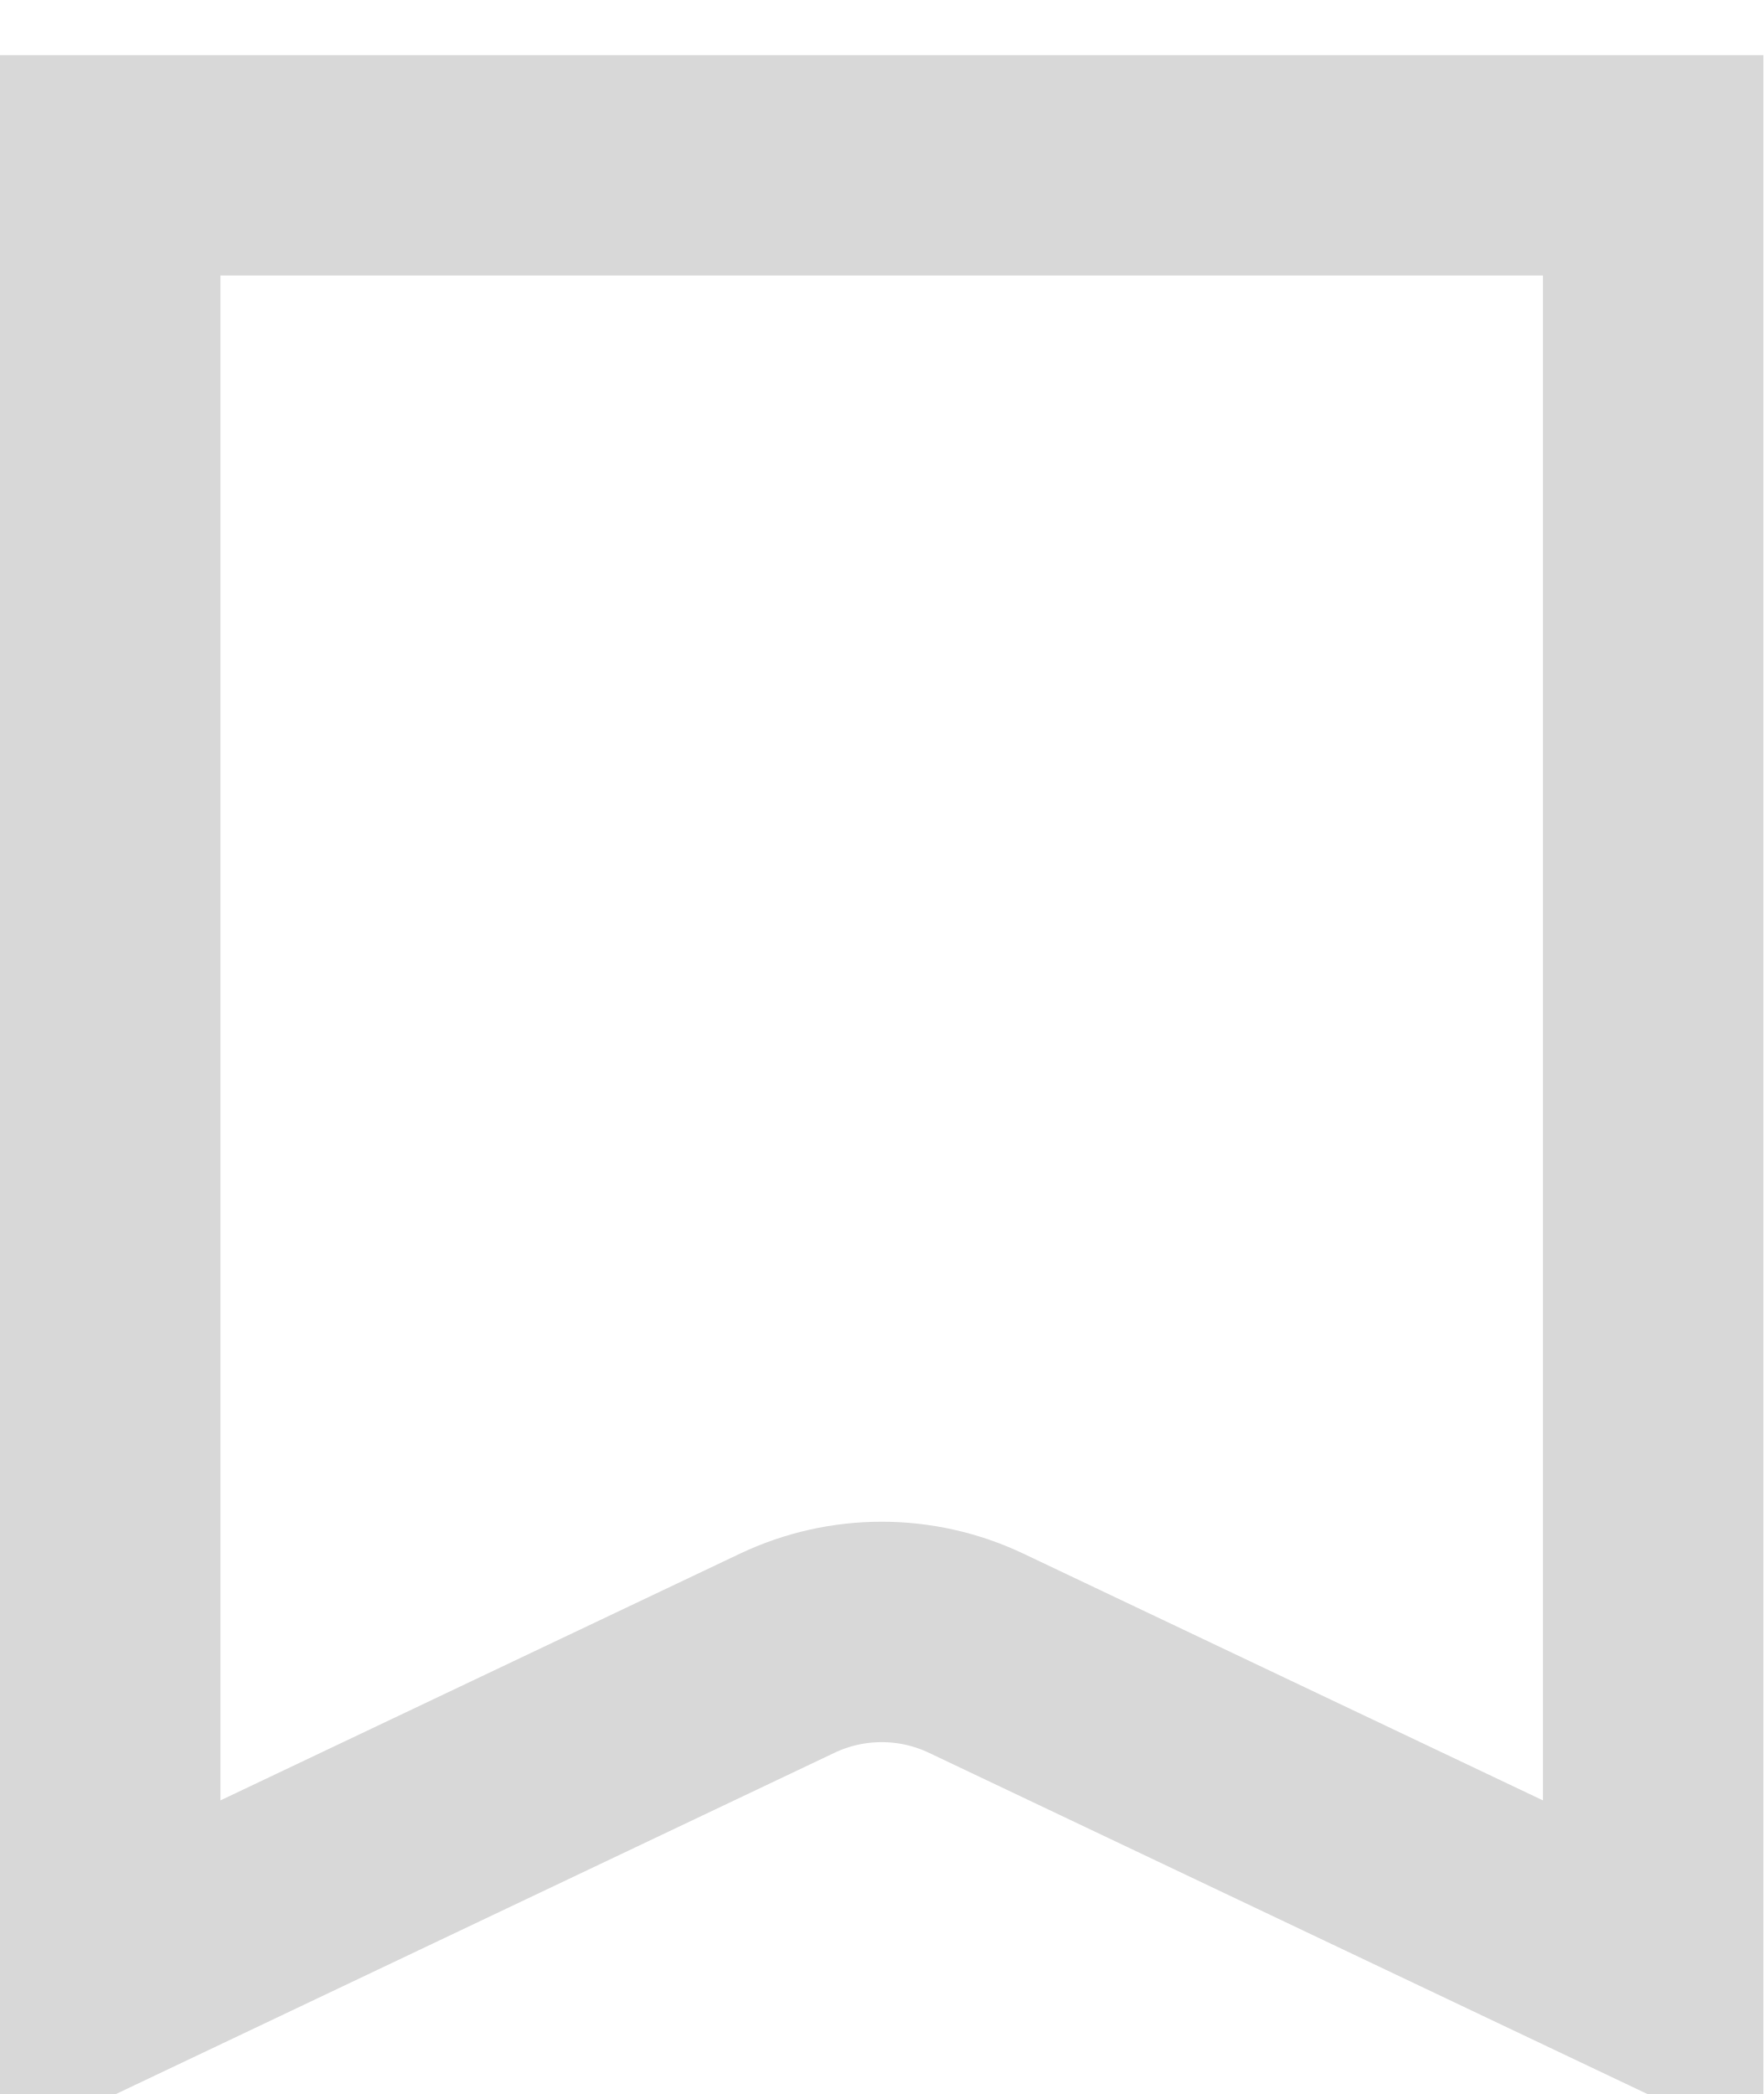
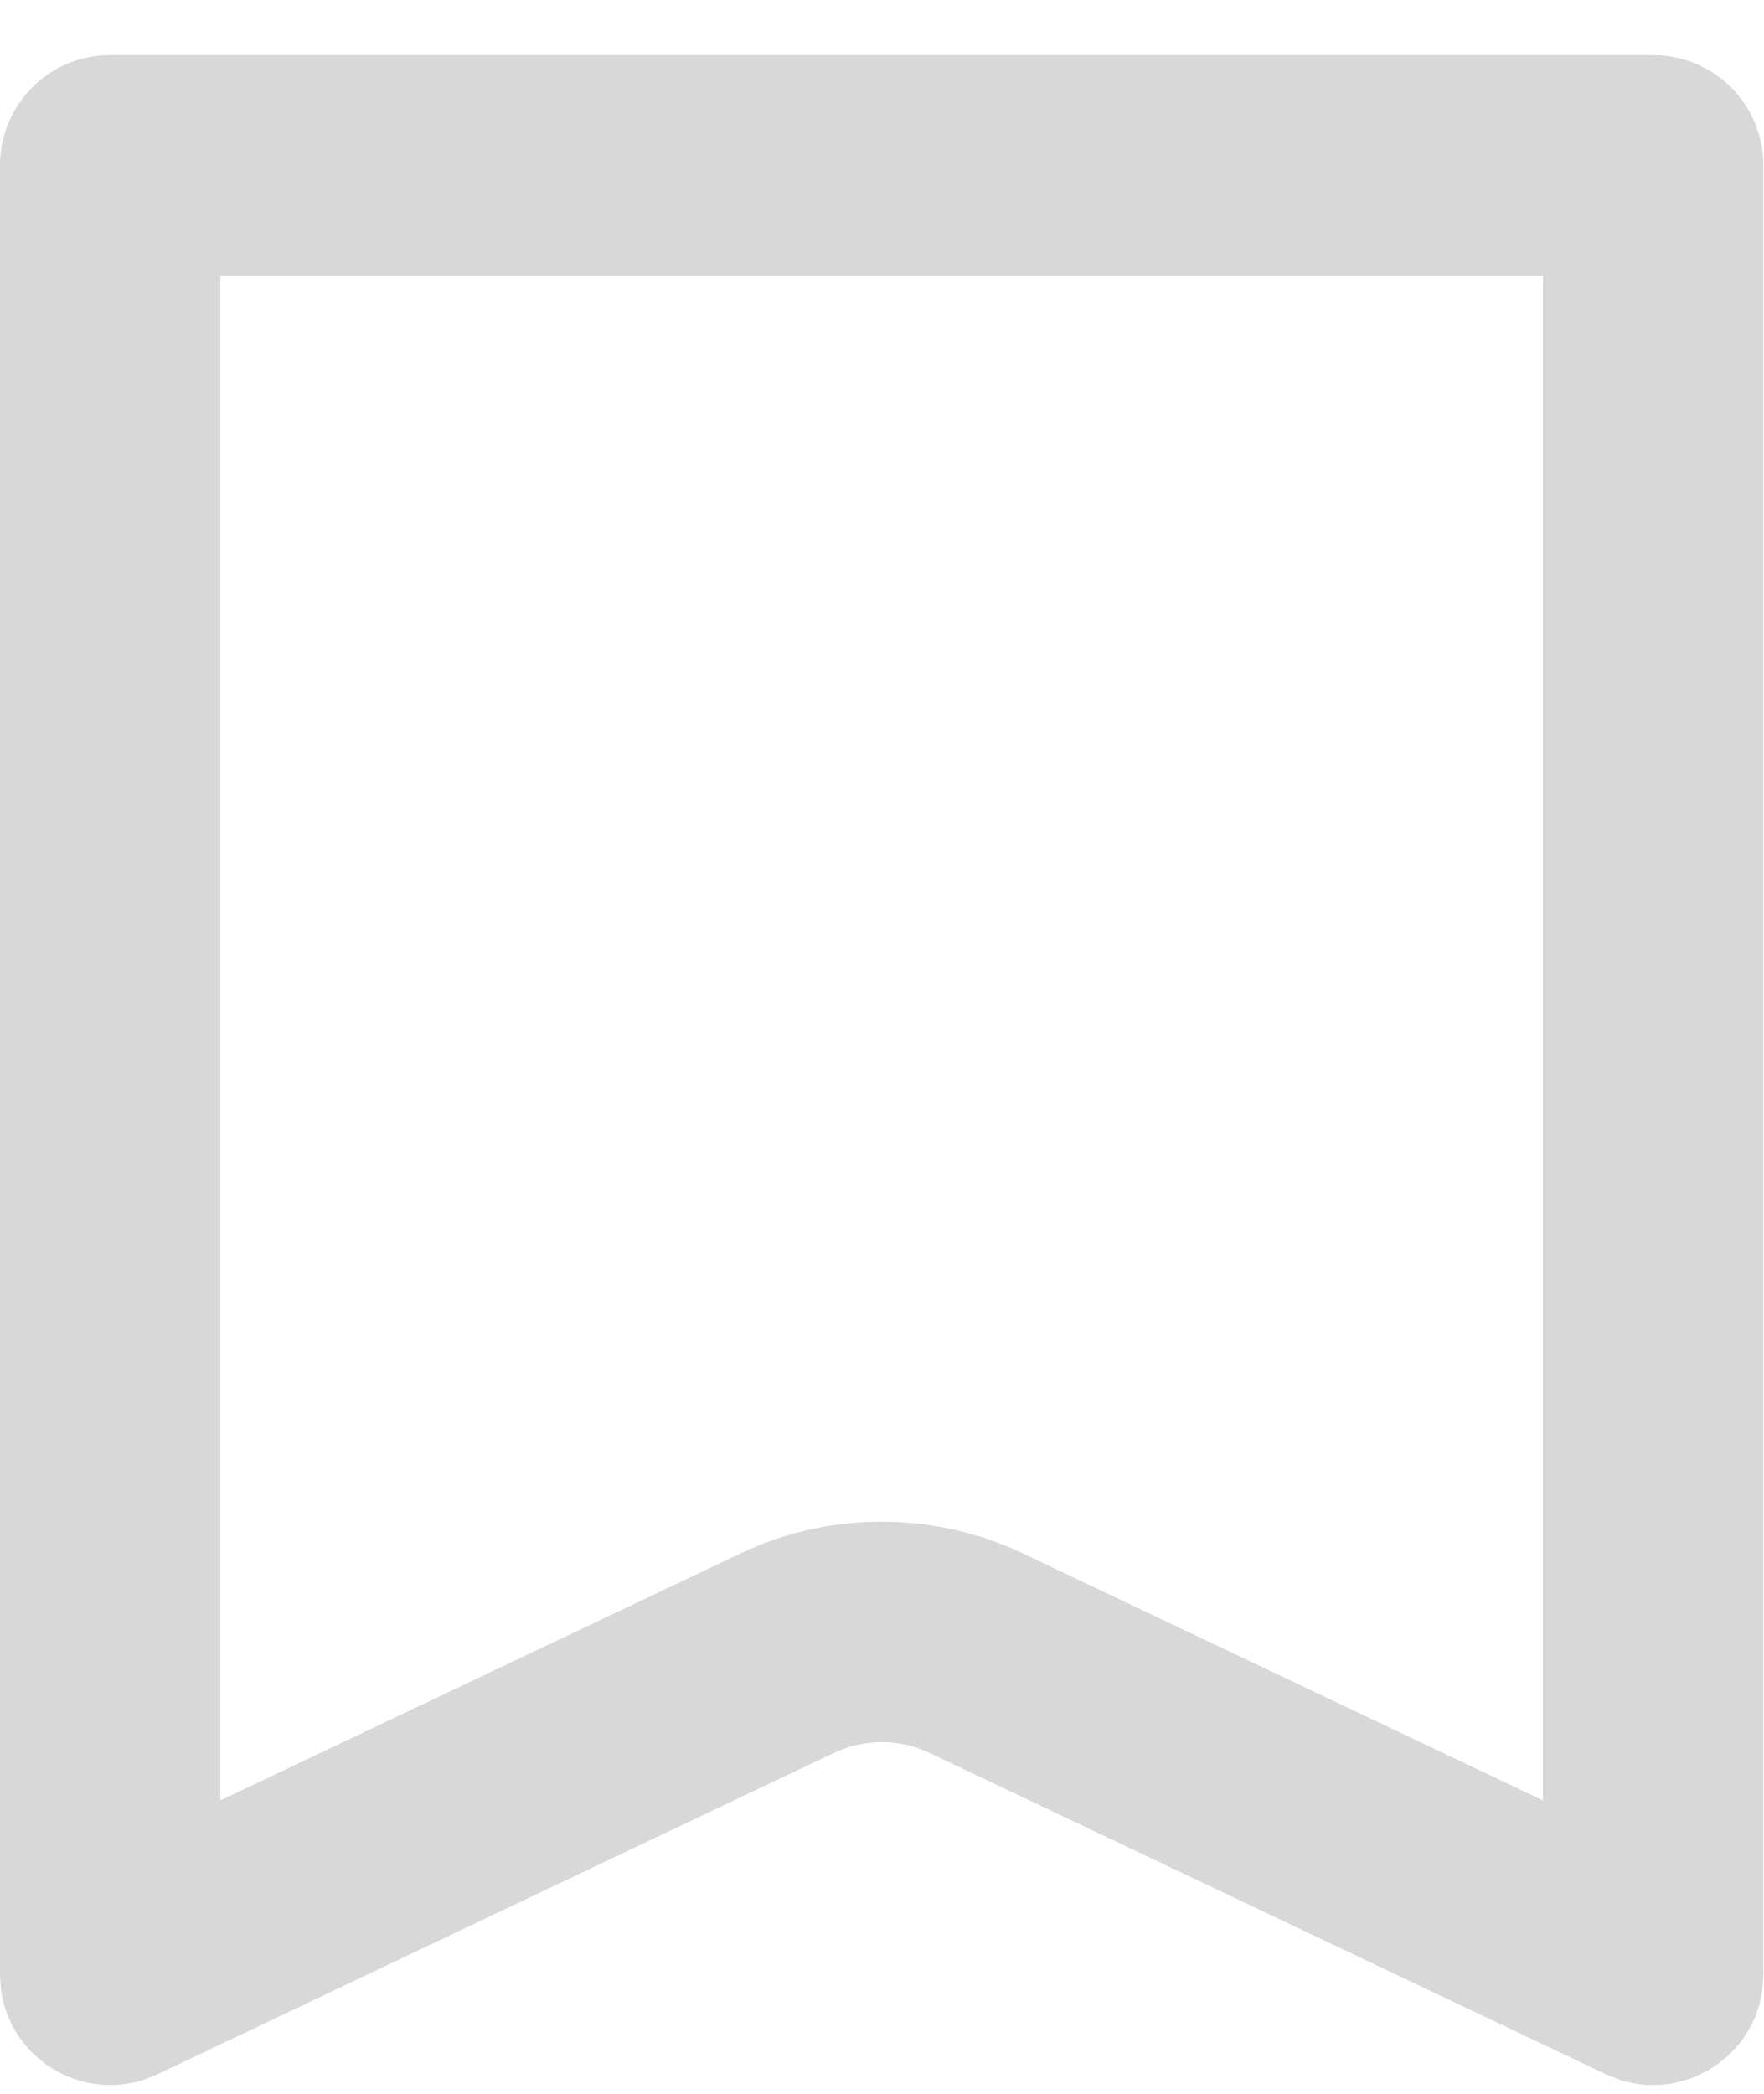
<svg xmlns="http://www.w3.org/2000/svg" width="16" height="19" viewBox="0 0 16 19" fill="none">
-   <path d="M15 1.5V17.918L8.858 15.001C8.315 14.743 7.685 14.743 7.142 15.001L1 17.918V1.5H15Z" stroke="#D8D8D8" stroke-width="2" />
+   <path d="M2 16.336L6.713 14.098L6.867 14.029C7.593 13.733 8.407 13.733 9.133 14.029L9.287 14.098L14 16.336V2.5H2V16.336ZM16 17.918L15.991 18.053C15.91 18.666 15.285 19.061 14.696 18.871L14.571 18.821L8.429 15.903C8.157 15.775 7.843 15.775 7.571 15.903L1.429 18.821L1.304 18.871C0.715 19.061 0.09 18.666 0.009 18.053L0 17.918V1.5C0 0.982 0.393 0.556 0.897 0.505L1 0.5H15C15.552 0.5 16 0.948 16 1.5V17.918Z" fill="#D8D8D8" />
</svg>
